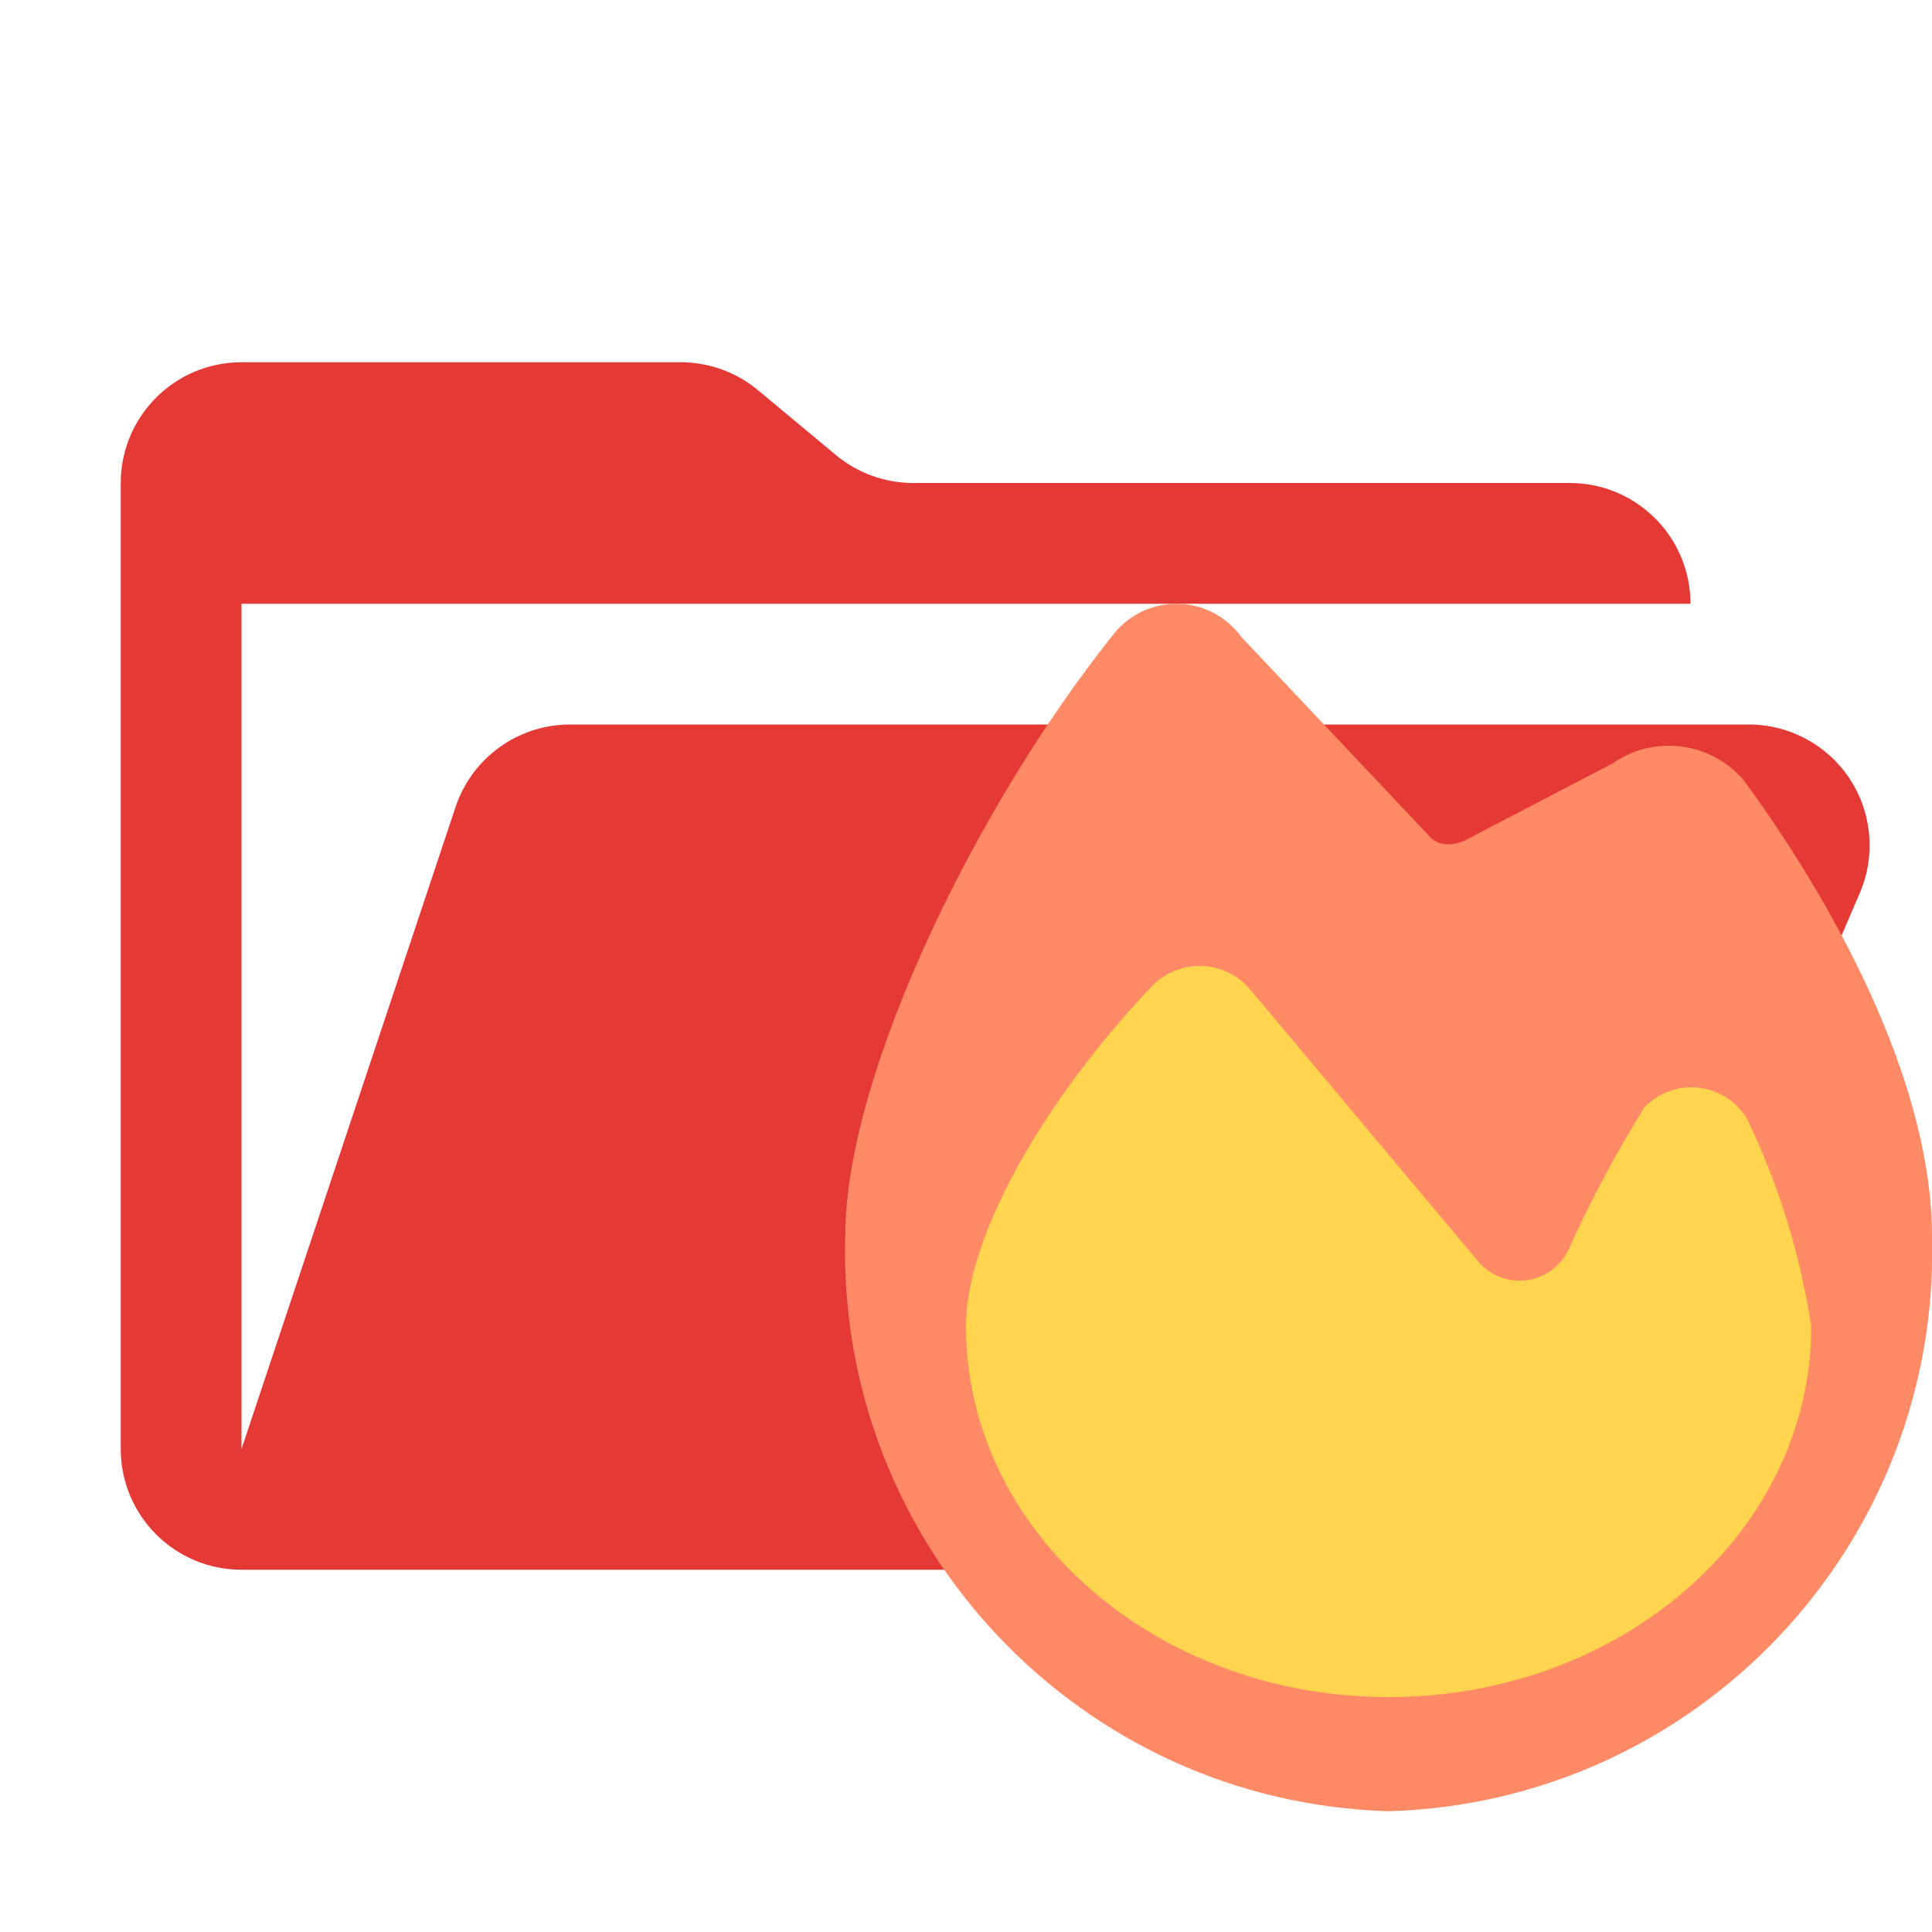
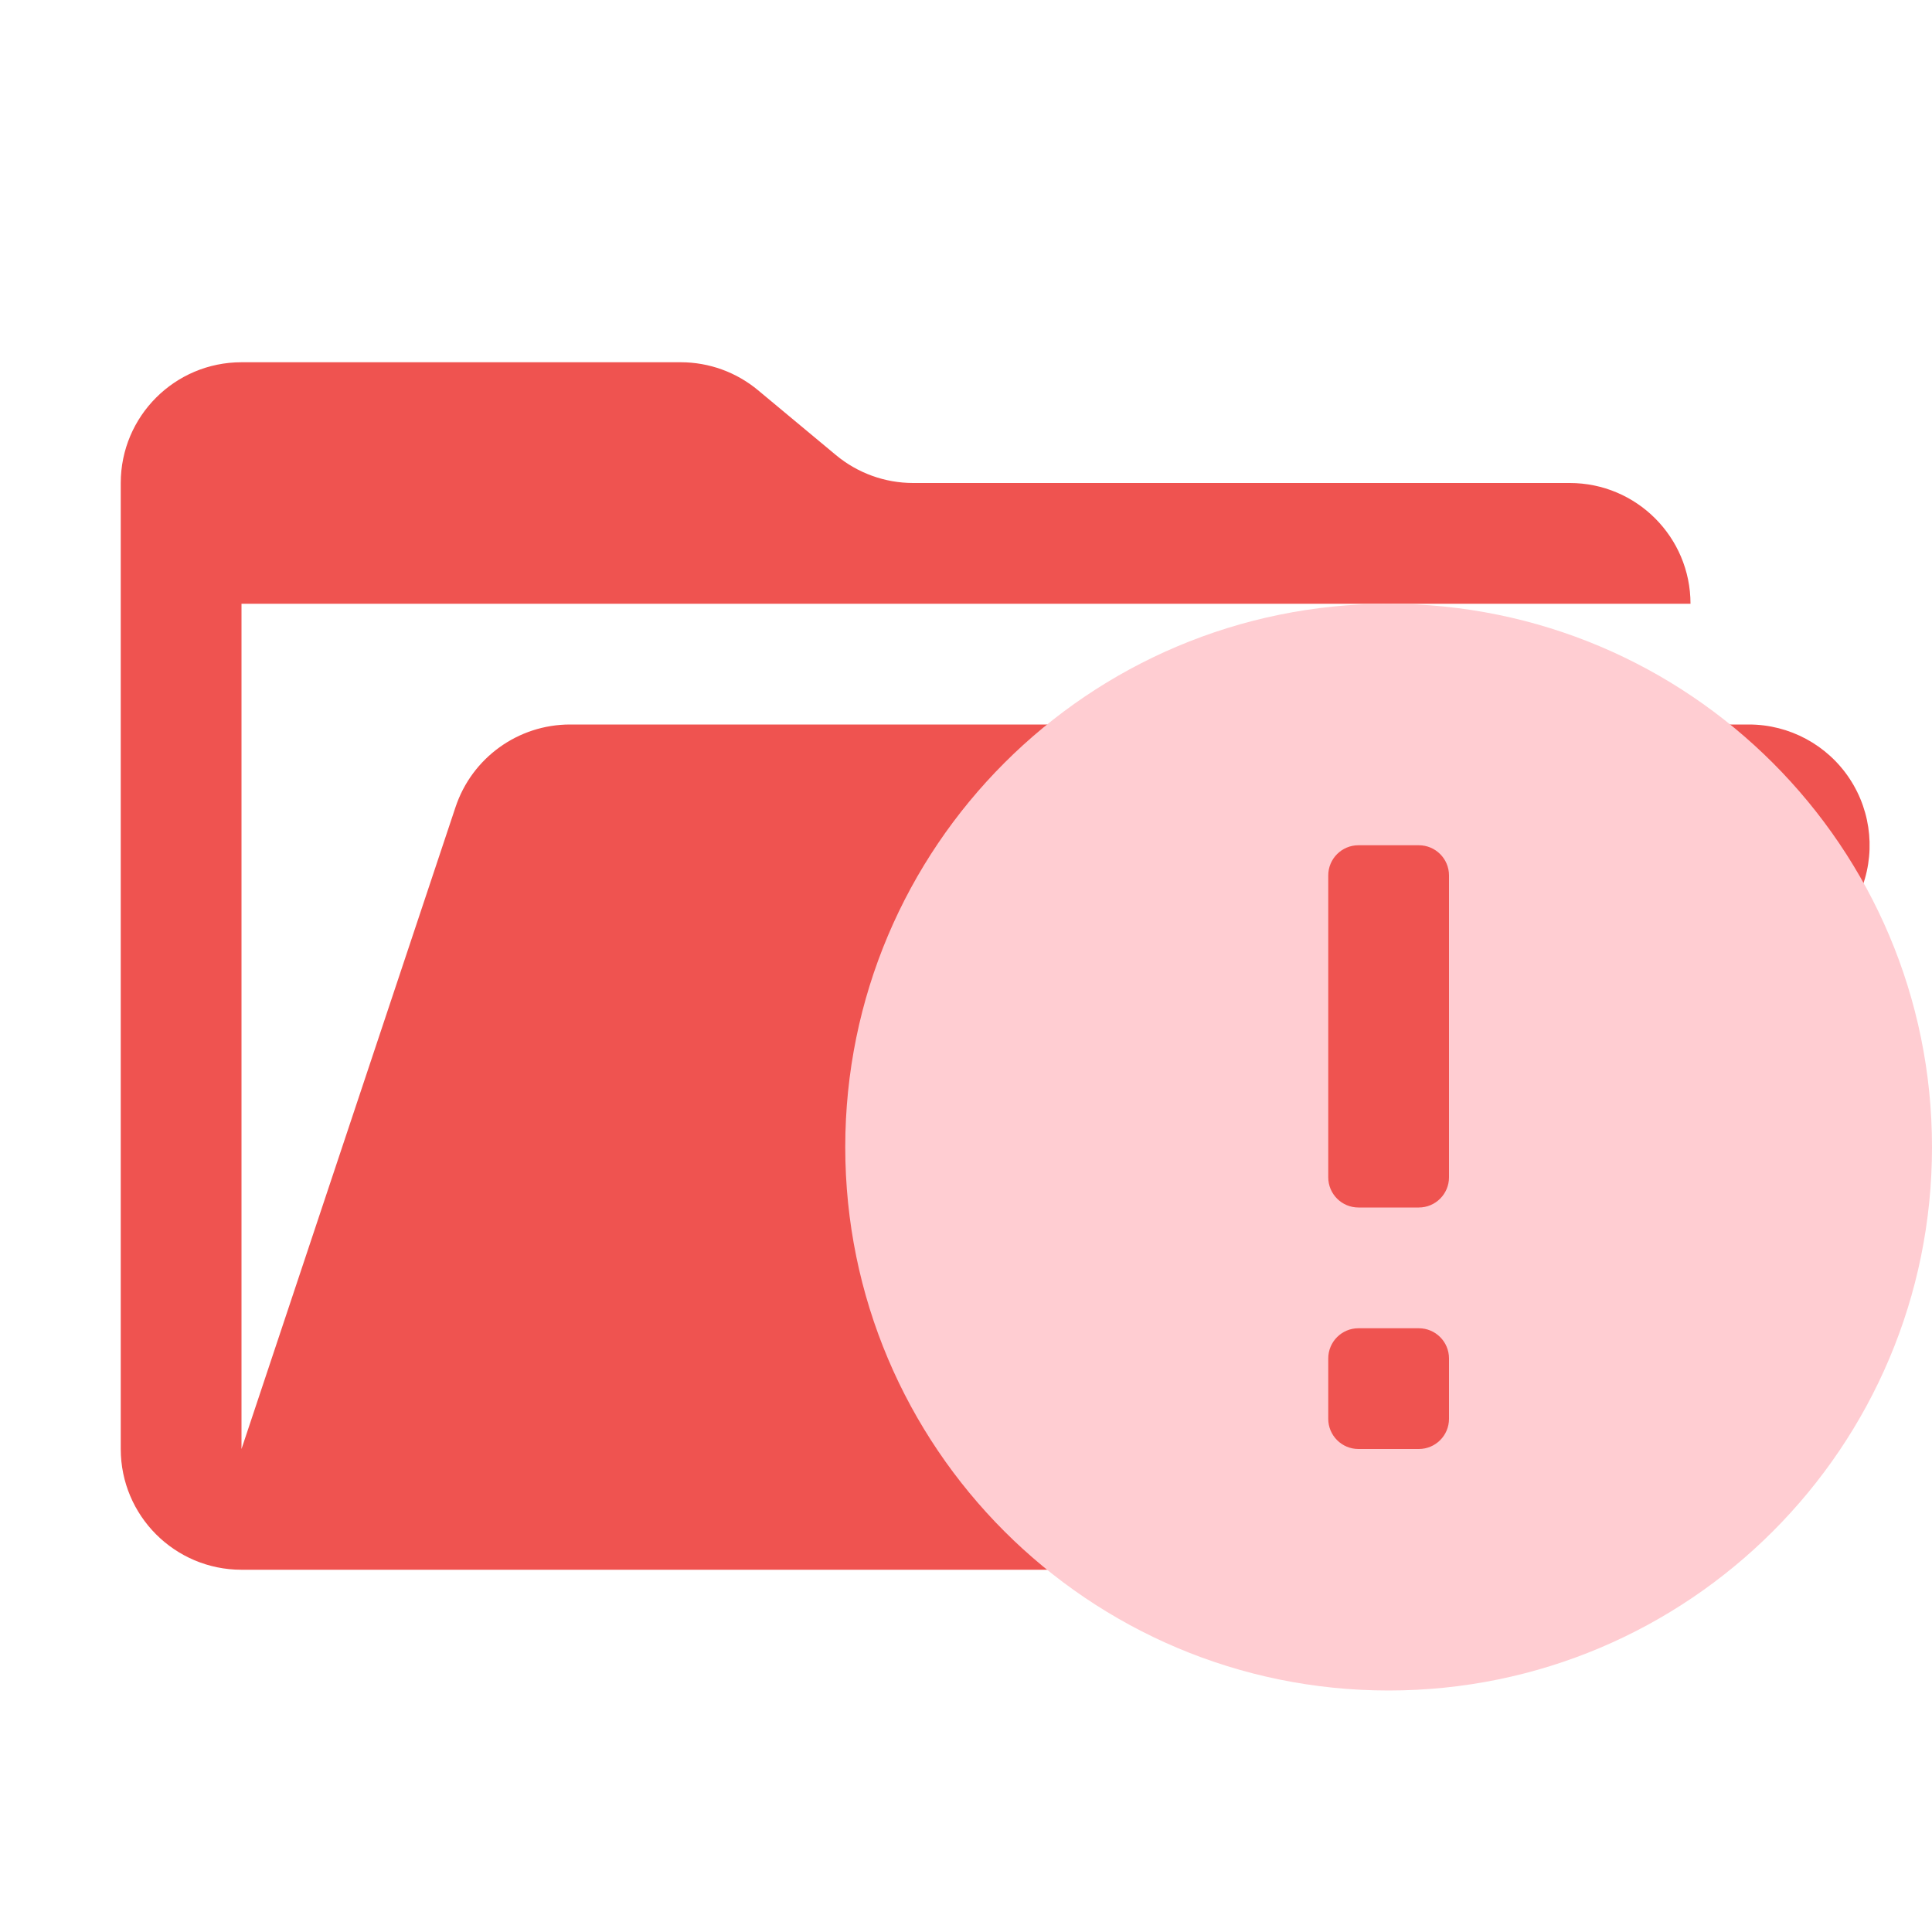
<svg xmlns="http://www.w3.org/2000/svg" viewBox="0 0 32 32">
-   <path d="M28.967,12H9.442a2,2,0,0,0-1.897,1.368L4,24V10H28a2,2,0,0,0-2-2H15.124a2,2,0,0,1-1.28-.464L12.556,6.464A2,2,0,0,0,11.276,6H4A2,2,0,0,0,2,8V24a2,2,0,0,0,2,2H26l4.805-11.212A2,2,0,0,0,28.967,12Z" style="fill:#e53935" />
-   <path d="M26.706,12.647l-2.32,1.209c-.281.169-.573.191-.756-.054l-3.074-3.257a1.327,1.327,0,0,0-2.093-.065C16.18,13.324,14,17.794,14,20.472A9.276,9.276,0,0,0,23,30a9.276,9.276,0,0,0,9-9.528c0-2.35-1.395-5.189-3.108-7.536A1.63,1.63,0,0,0,26.706,12.647Z" style="fill:#ff8a65" />
-   <path d="M23,28.109c-3.866,0-7-2.748-7-6.138,0-1.616,1.469-3.955,3.097-5.654a1.096,1.096,0,0,1,1.59.049l3.786,4.515a.897.897,0,0,0,1.517-.205,20.152,20.152,0,0,1,1.245-2.332,1.072,1.072,0,0,1,1.715.215A12.129,12.129,0,0,1,30,21.971C30,25.361,26.866,28.109,23,28.109Z" style="fill:#ffd54f" />
+   <path d="M28.967,12H9.442a2,2,0,0,0-1.897,1.368L4,24V10H28a2,2,0,0,0-2-2H15.124a2,2,0,0,1-1.28-.464L12.556,6.464A2,2,0,0,0,11.276,6H4A2,2,0,0,0,2,8V24a2,2,0,0,0,2,2H26l4.805-11.212A2,2,0,0,0,28.967,12Z" style="fill:#ef5350" />
+   <path d="M23,10a9,9,0,1,0,9,9A9,9,0,0,0,23,10Zm1,13.5a.5.5,0,0,1-.5.5h-1a.5.5,0,0,1-.5-.5v-1a.5.5,0,0,1,.5-.5h1a.5.5,0,0,1,.5.5Zm0-4a.5.5,0,0,1-.5.5h-1a.5.5,0,0,1-.5-.5v-5a.5.5,0,0,1,.5-.5h1a.5.5,0,0,1,.5.5Z" style="fill:#ffcdd2" />
</svg>
